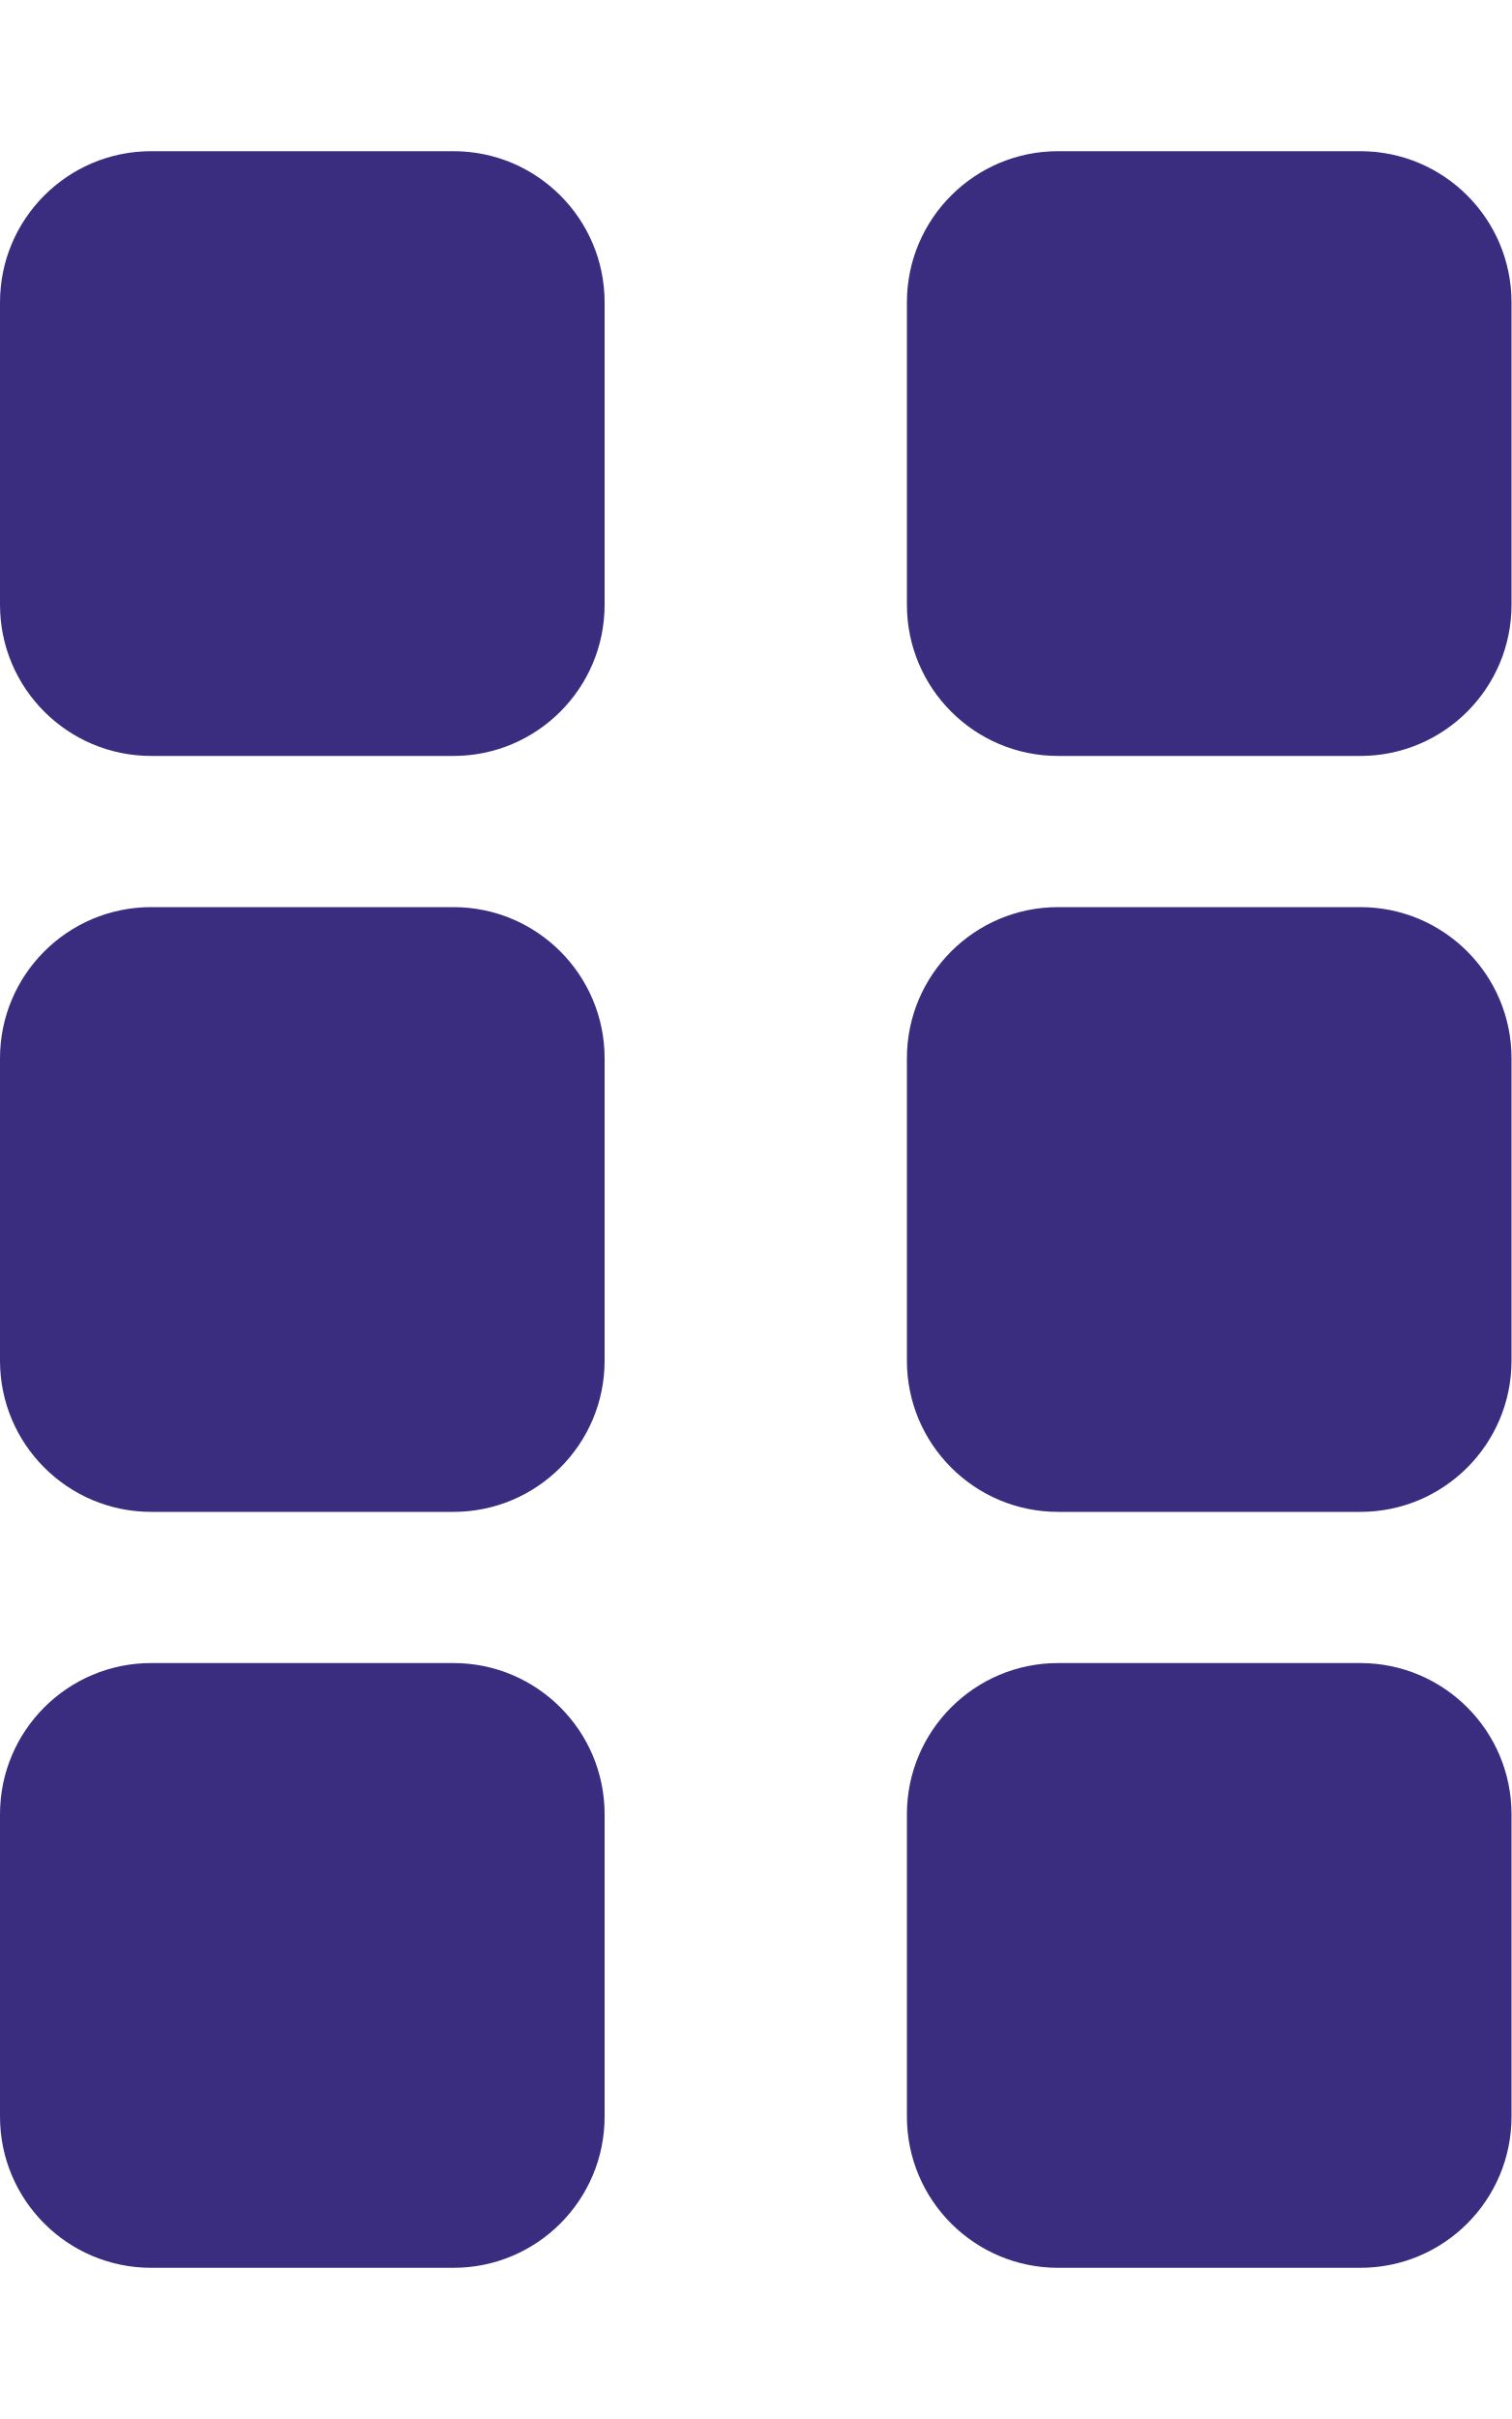
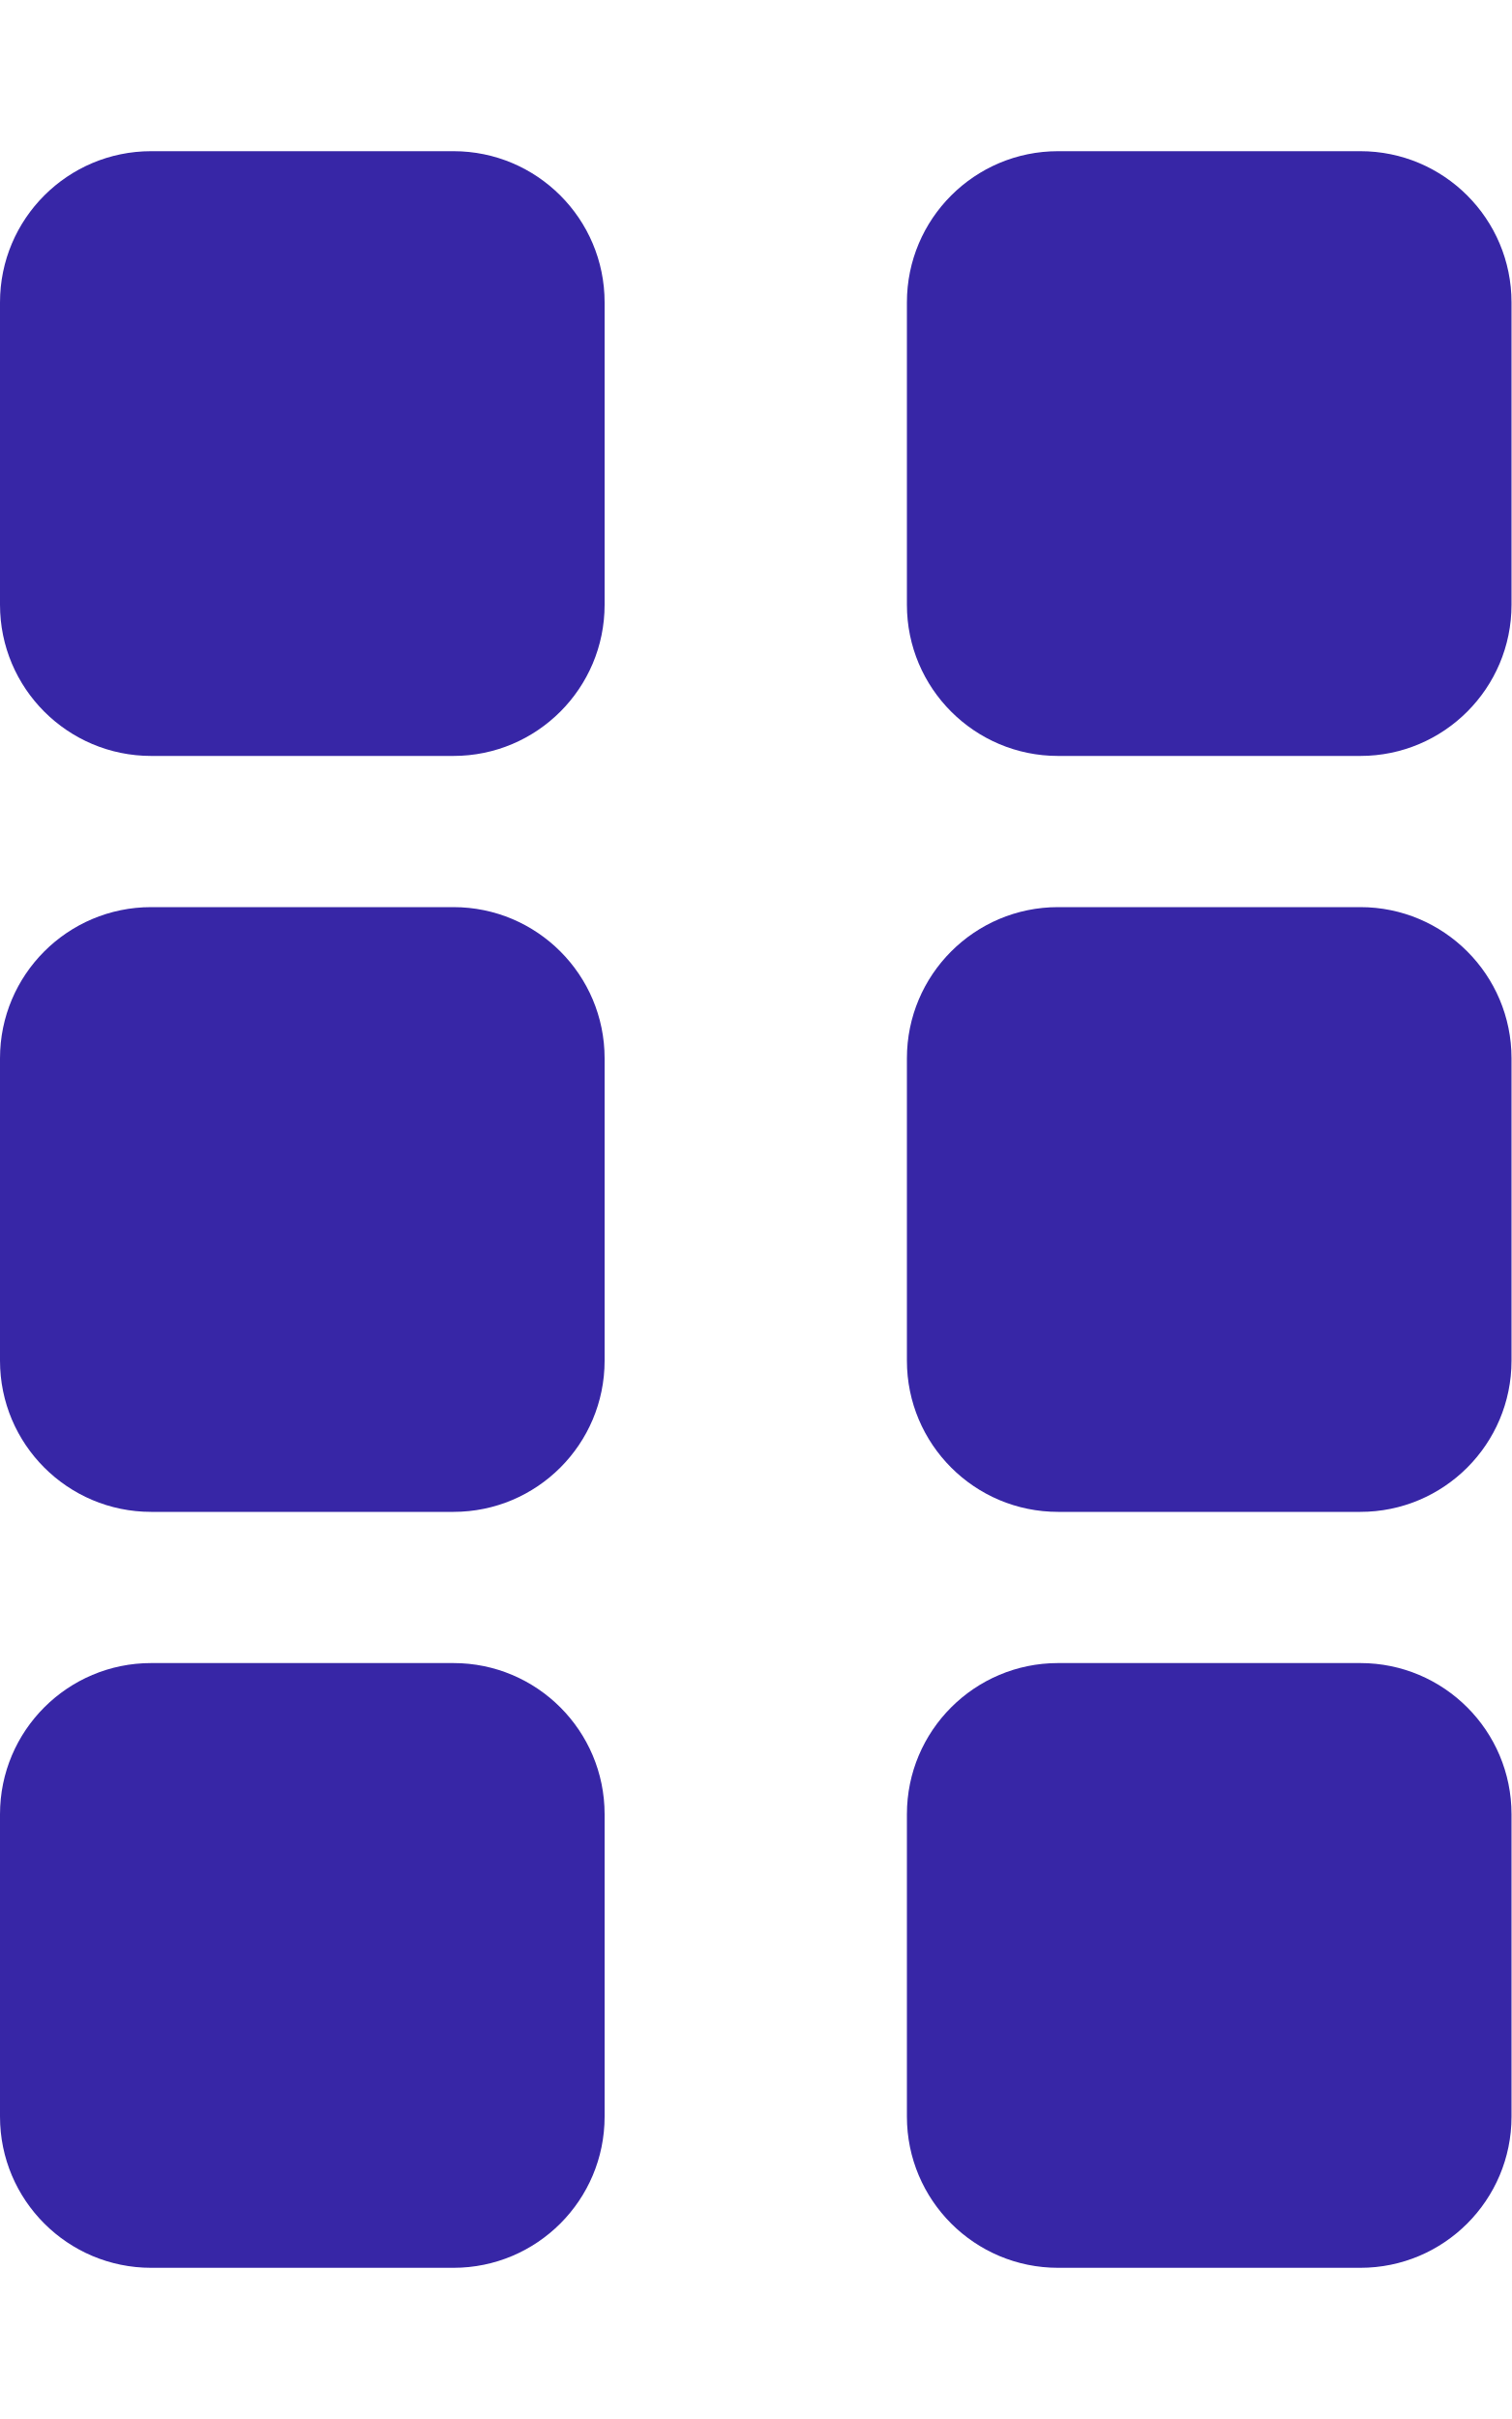
<svg xmlns="http://www.w3.org/2000/svg" viewBox="0 0 320 512">
-   <path d="M96 32H32C14.33 32 0 46.33 0 64v64c0 17.67 14.33 32 32 32h64c17.67 0 32-14.33 32-32V64c0-17.67-14.33-32-32-32zm0 160H32c-17.67 0-32 14.33-32 32v64c0 17.67 14.33 32 32 32h64c17.67 0 32-14.33 32-32v-64c0-17.67-14.33-32-32-32zm0 160H32c-17.67 0-32 14.33-32 32v64c0 17.67 14.33 32 32 32h64c17.67 0 32-14.33 32-32v-64c0-17.67-14.33-32-32-32zM288 32h-64c-17.67 0-32 14.33-32 32v64c0 17.67 14.33 32 32 32h64c17.67 0 32-14.33 32-32V64c0-17.67-14.33-32-32-32zm0 160h-64c-17.67 0-32 14.33-32 32v64c0 17.67 14.33 32 32 32h64c17.67 0 32-14.33 32-32v-64c0-17.67-14.33-32-32-32zm0 160h-64c-17.67 0-32 14.33-32 32v64c0 17.67 14.33 32 32 32h64c17.67 0 32-14.33 32-32v-64c0-17.67-14.33-32-32-32z" fill="#3a2d80" />
+   <path d="M96 32H32C14.33 32 0 46.33 0 64v64c0 17.67 14.33 32 32 32h64c17.67 0 32-14.33 32-32V64c0-17.67-14.33-32-32-32zm0 160H32c-17.67 0-32 14.33-32 32v64c0 17.67 14.33 32 32 32h64c17.67 0 32-14.33 32-32v-64c0-17.67-14.33-32-32-32zm0 160H32c-17.67 0-32 14.33-32 32v64c0 17.67 14.33 32 32 32h64c17.67 0 32-14.33 32-32v-64c0-17.67-14.33-32-32-32zM288 32h-64c-17.67 0-32 14.33-32 32v64c0 17.67 14.33 32 32 32h64c17.67 0 32-14.33 32-32V64c0-17.67-14.33-32-32-32zm0 160h-64c-17.67 0-32 14.33-32 32v64c0 17.67 14.33 32 32 32h64c17.67 0 32-14.33 32-32v-64c0-17.67-14.33-32-32-32zm0 160h-64c-17.67 0-32 14.33-32 32v64c0 17.67 14.33 32 32 32h64c17.67 0 32-14.33 32-32v-64c0-17.67-14.33-32-32-32z" fill="#3726a6" />
</svg>
